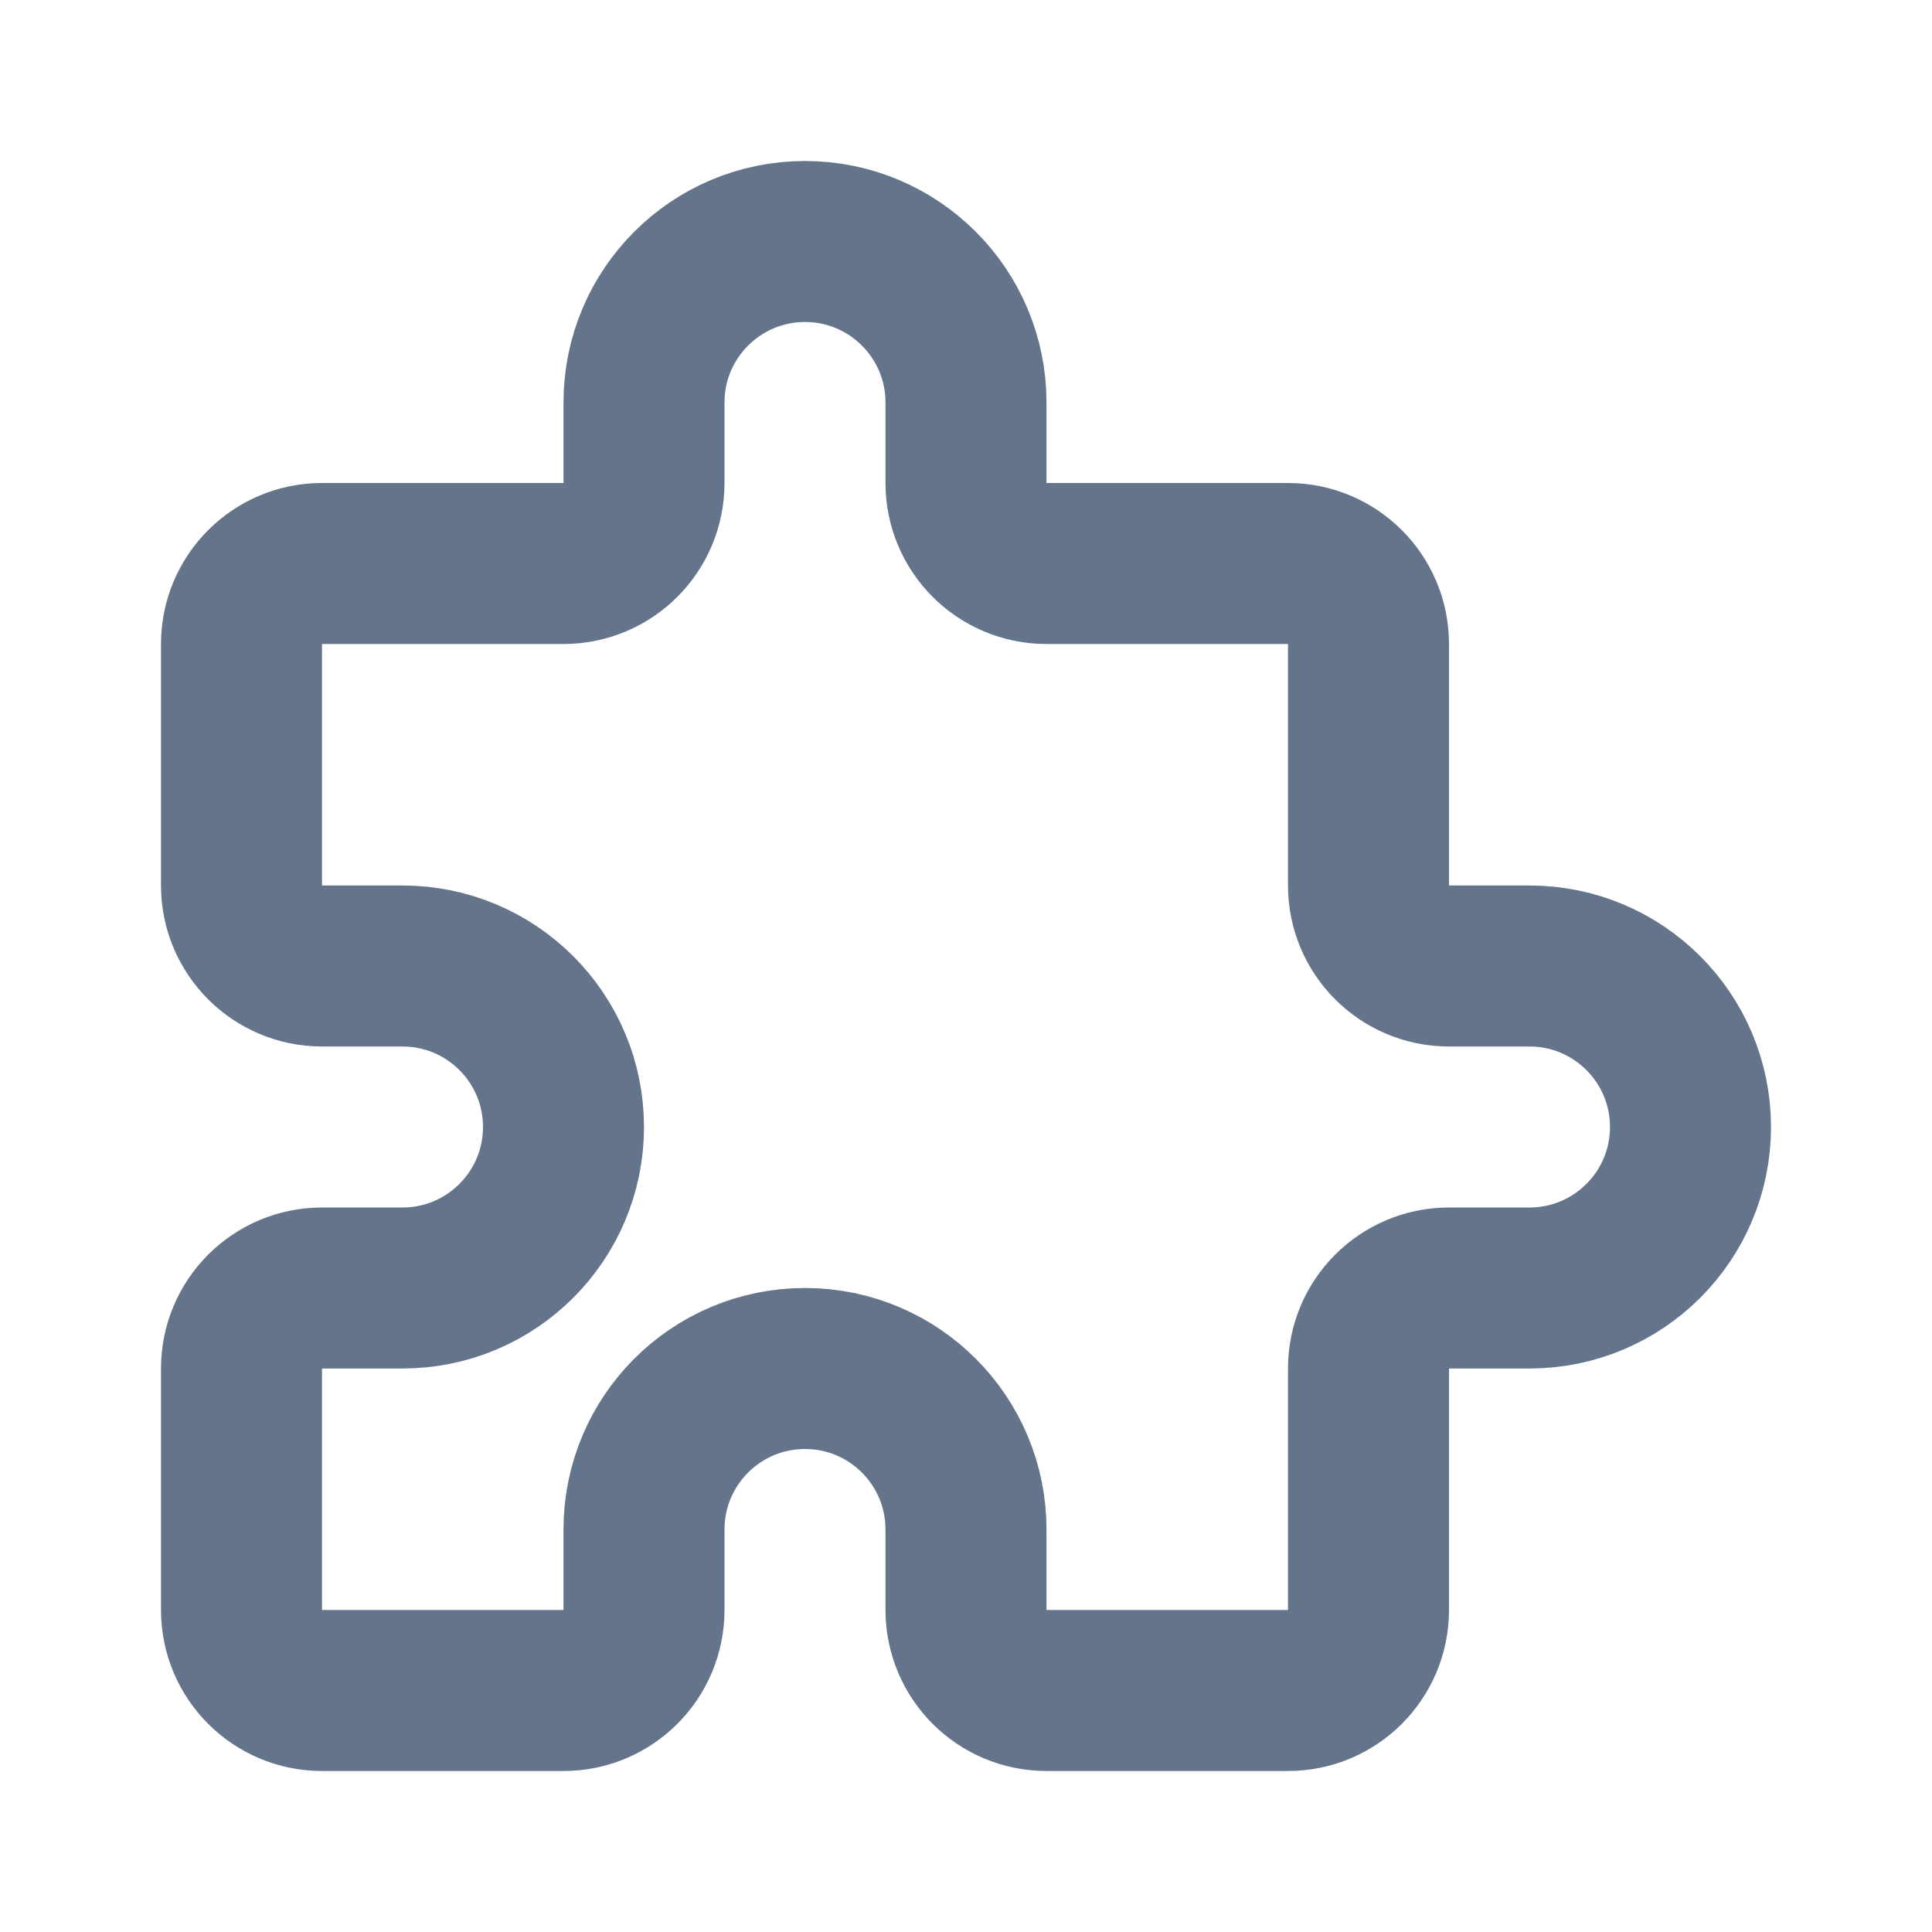
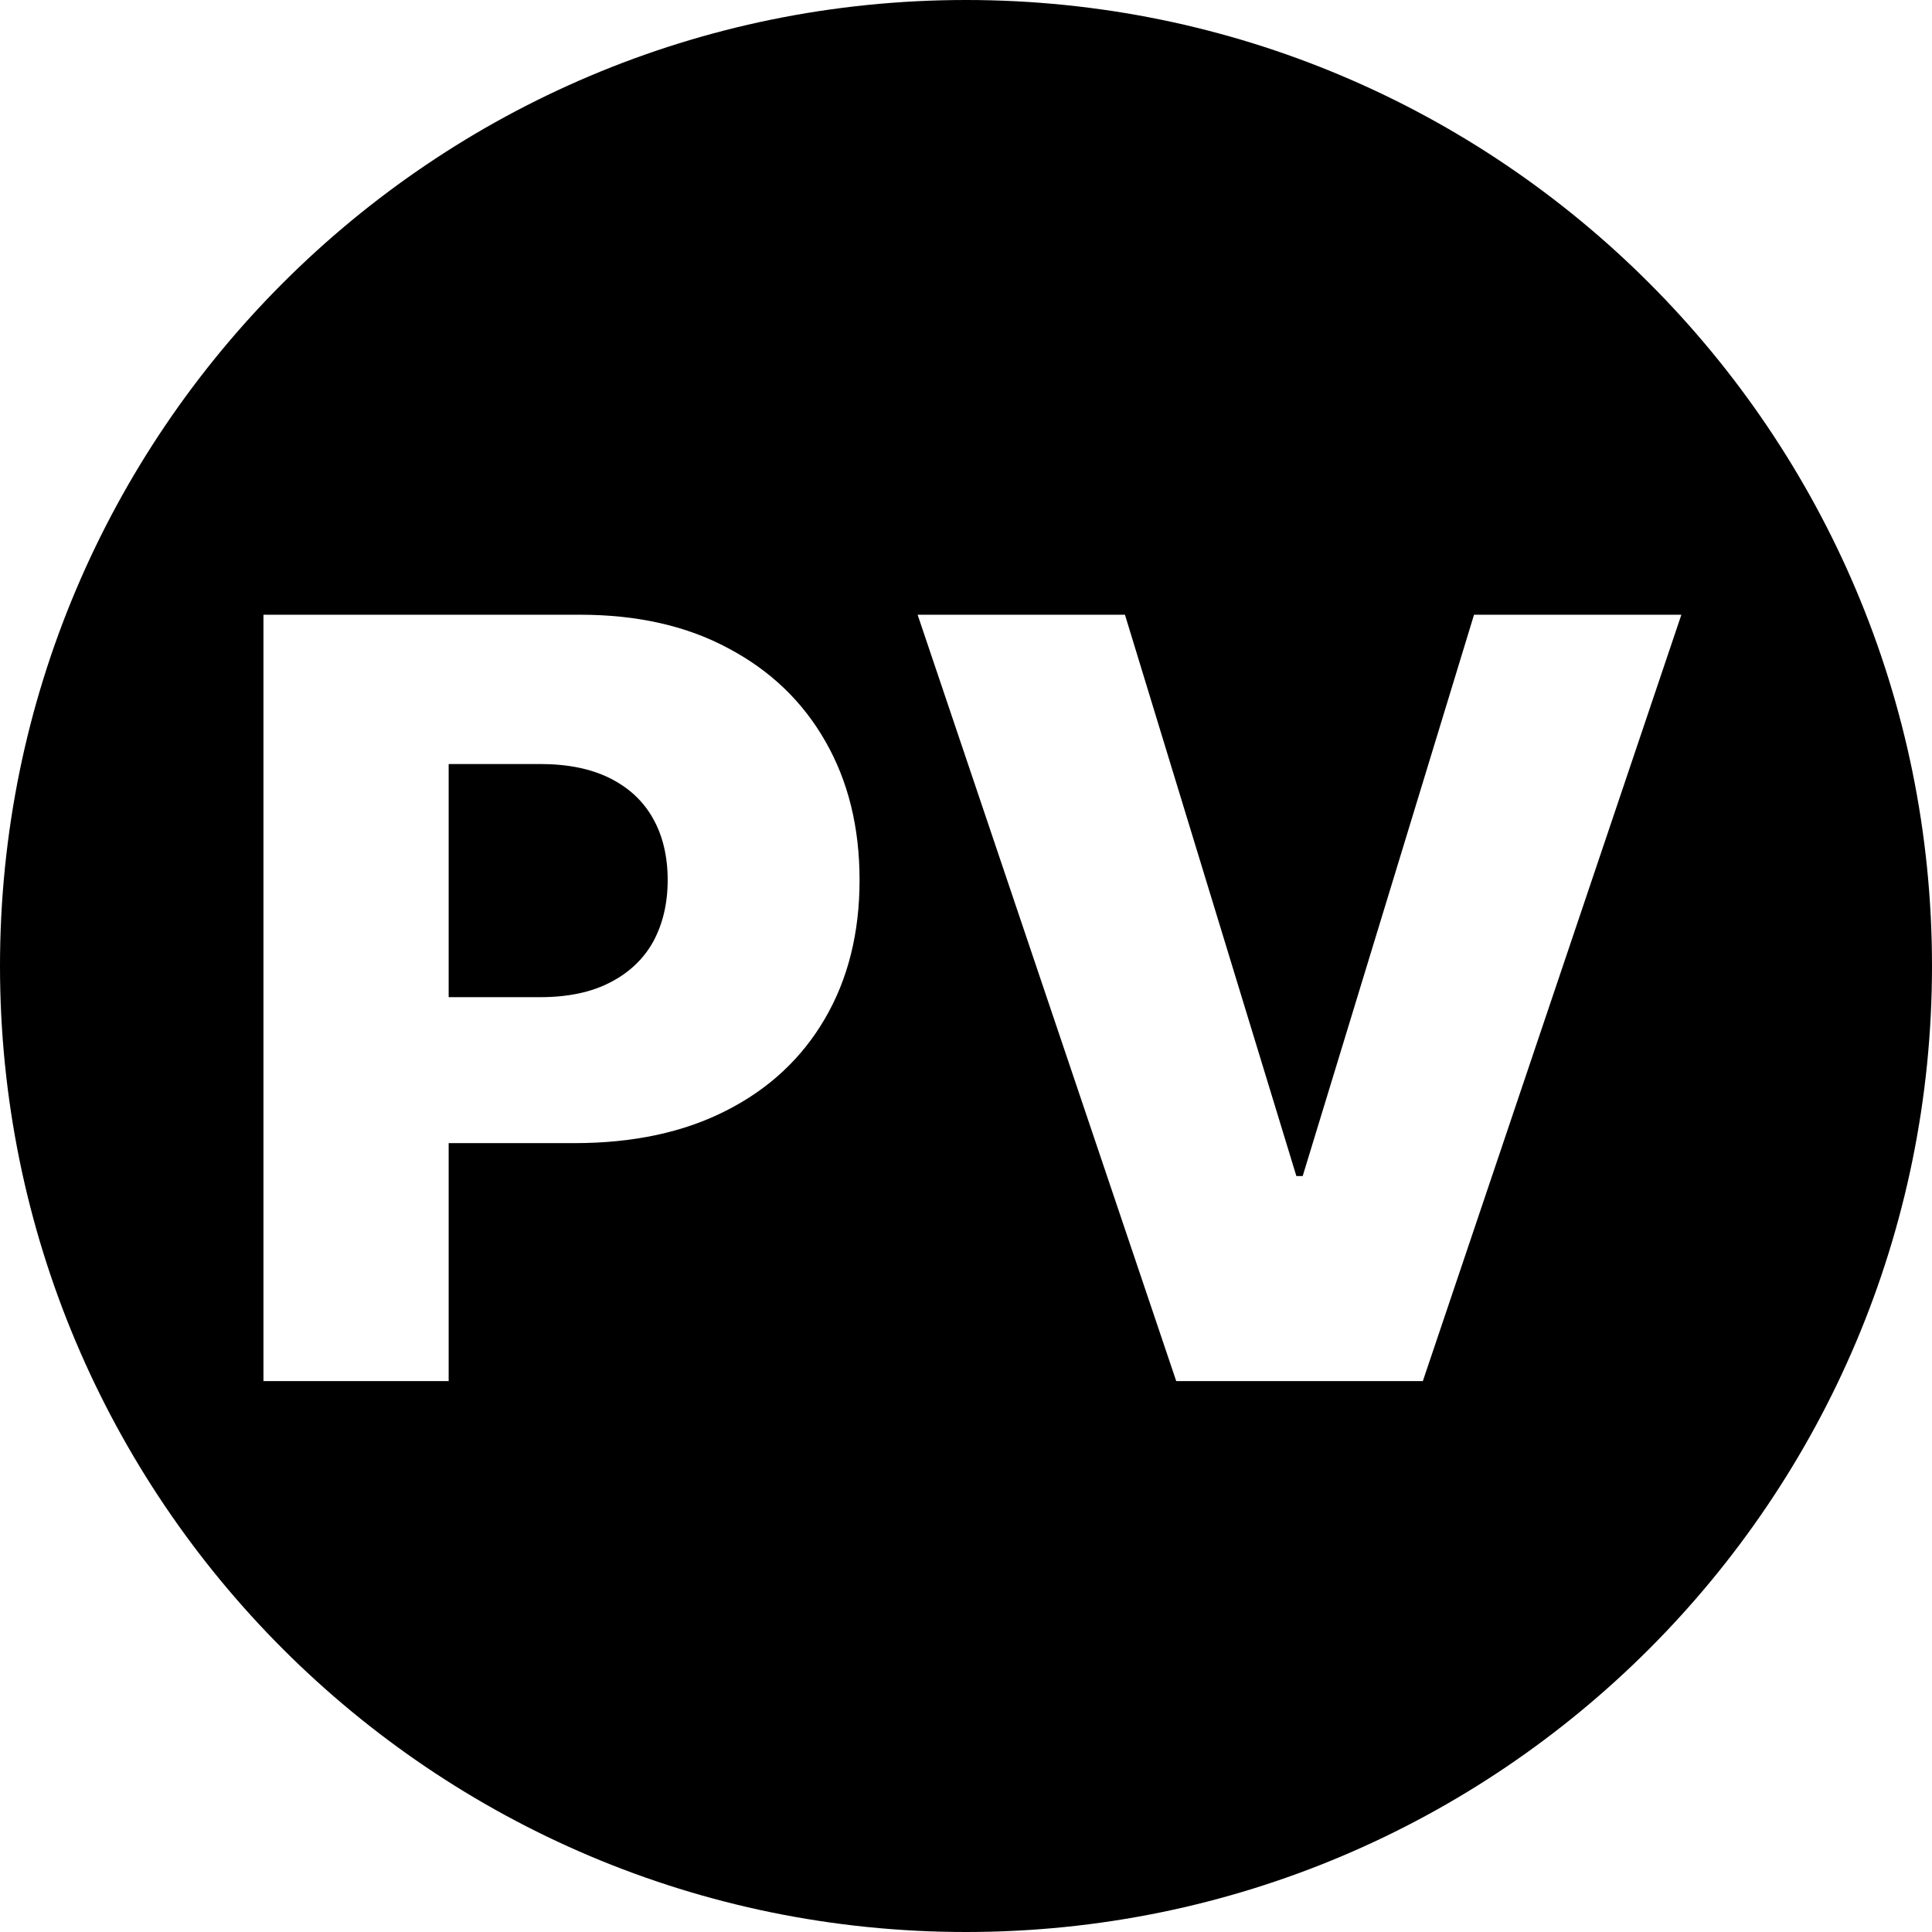
- <svg xmlns="http://www.w3.org/2000/svg" viewBox="0 0 24 24" width="100%" height="100%" preserveAspectRatio="xMidYMid meet" color="#64748B">
-   <path fill="none" stroke="currentColor" stroke-linecap="round" stroke-linejoin="round" stroke-width="2" d="M4 7h3a1 1 0 0 0 1-1V5a2 2 0 0 1 4 0v1a1 1 0 0 0 1 1h3a1 1 0 0 1 1 1v3a1 1 0 0 0 1 1h1a2 2 0 0 1 0 4h-1a1 1 0 0 0-1 1v3a1 1 0 0 1-1 1h-3a1 1 0 0 1-1-1v-1a2 2 0 0 0-4 0v1a1 1 0 0 1-1 1H4a1 1 0 0 1-1-1v-3a1 1 0 0 1 1-1h1a2 2 0 0 0 0-4H4a1 1 0 0 1-1-1V8a1 1 0 0 1 1-1" />
+ <svg xmlns="http://www.w3.org/2000/svg" width="22" height="22" viewBox="0 0 22 22" fill="currentColor">
+   <path d="M11 0C17.075 0 22 4.925 22 11C22 17.075 17.075 22 11 22C4.925 22 0 17.075 0 11C0 4.925 4.925 0 11 0ZM3 7V15.727H5.109V13.017H6.541C7.209 13.017 7.786 12.894 8.271 12.646C8.757 12.399 9.13 12.051 9.392 11.602C9.656 11.151 9.788 10.624 9.788 10.021C9.788 9.422 9.659 8.896 9.4 8.444C9.142 7.99 8.774 7.637 8.297 7.384C7.823 7.128 7.259 7 6.605 7H3ZM10.449 7L13.394 15.727H16.202L19.146 7H16.785L14.834 13.392H14.762L12.81 7H10.449ZM6.149 8.7C6.465 8.7 6.73 8.754 6.946 8.862C7.162 8.97 7.326 9.123 7.437 9.322C7.547 9.518 7.603 9.752 7.603 10.021C7.603 10.288 7.547 10.523 7.437 10.725C7.326 10.923 7.162 11.078 6.946 11.188C6.733 11.299 6.467 11.355 6.149 11.355H5.109V8.7H6.149Z" fill="currentColor" />
</svg>
